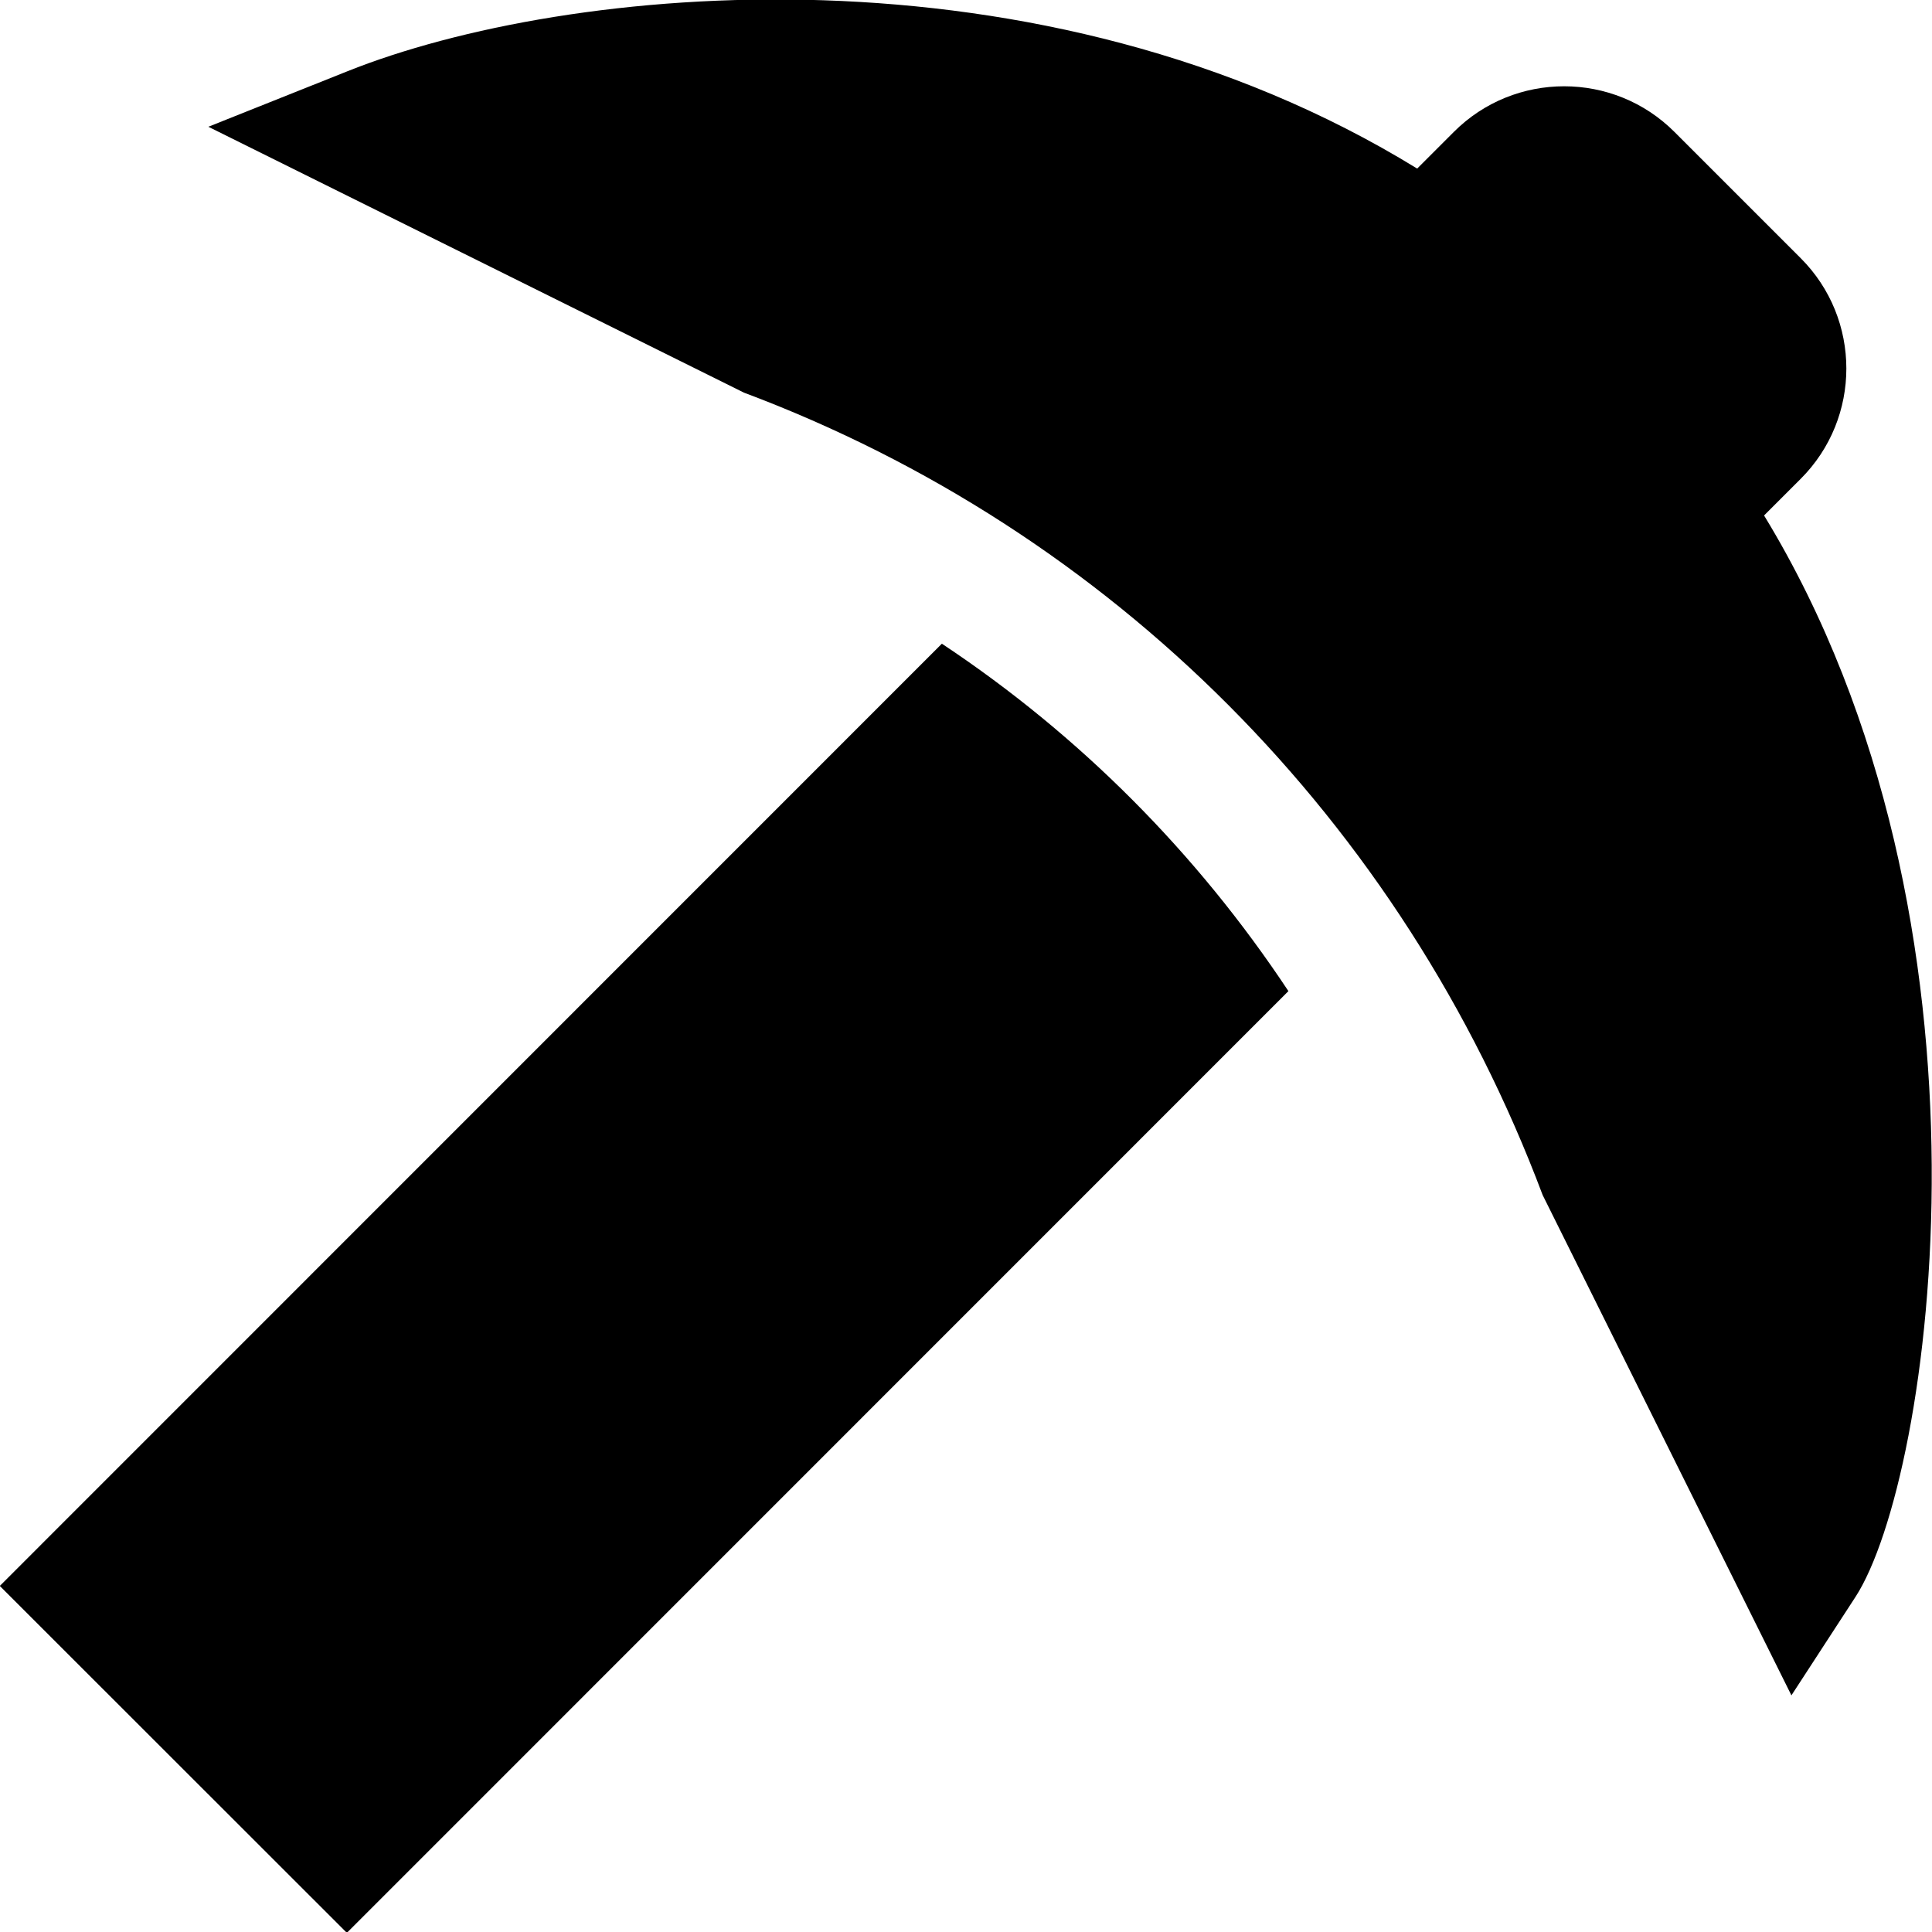
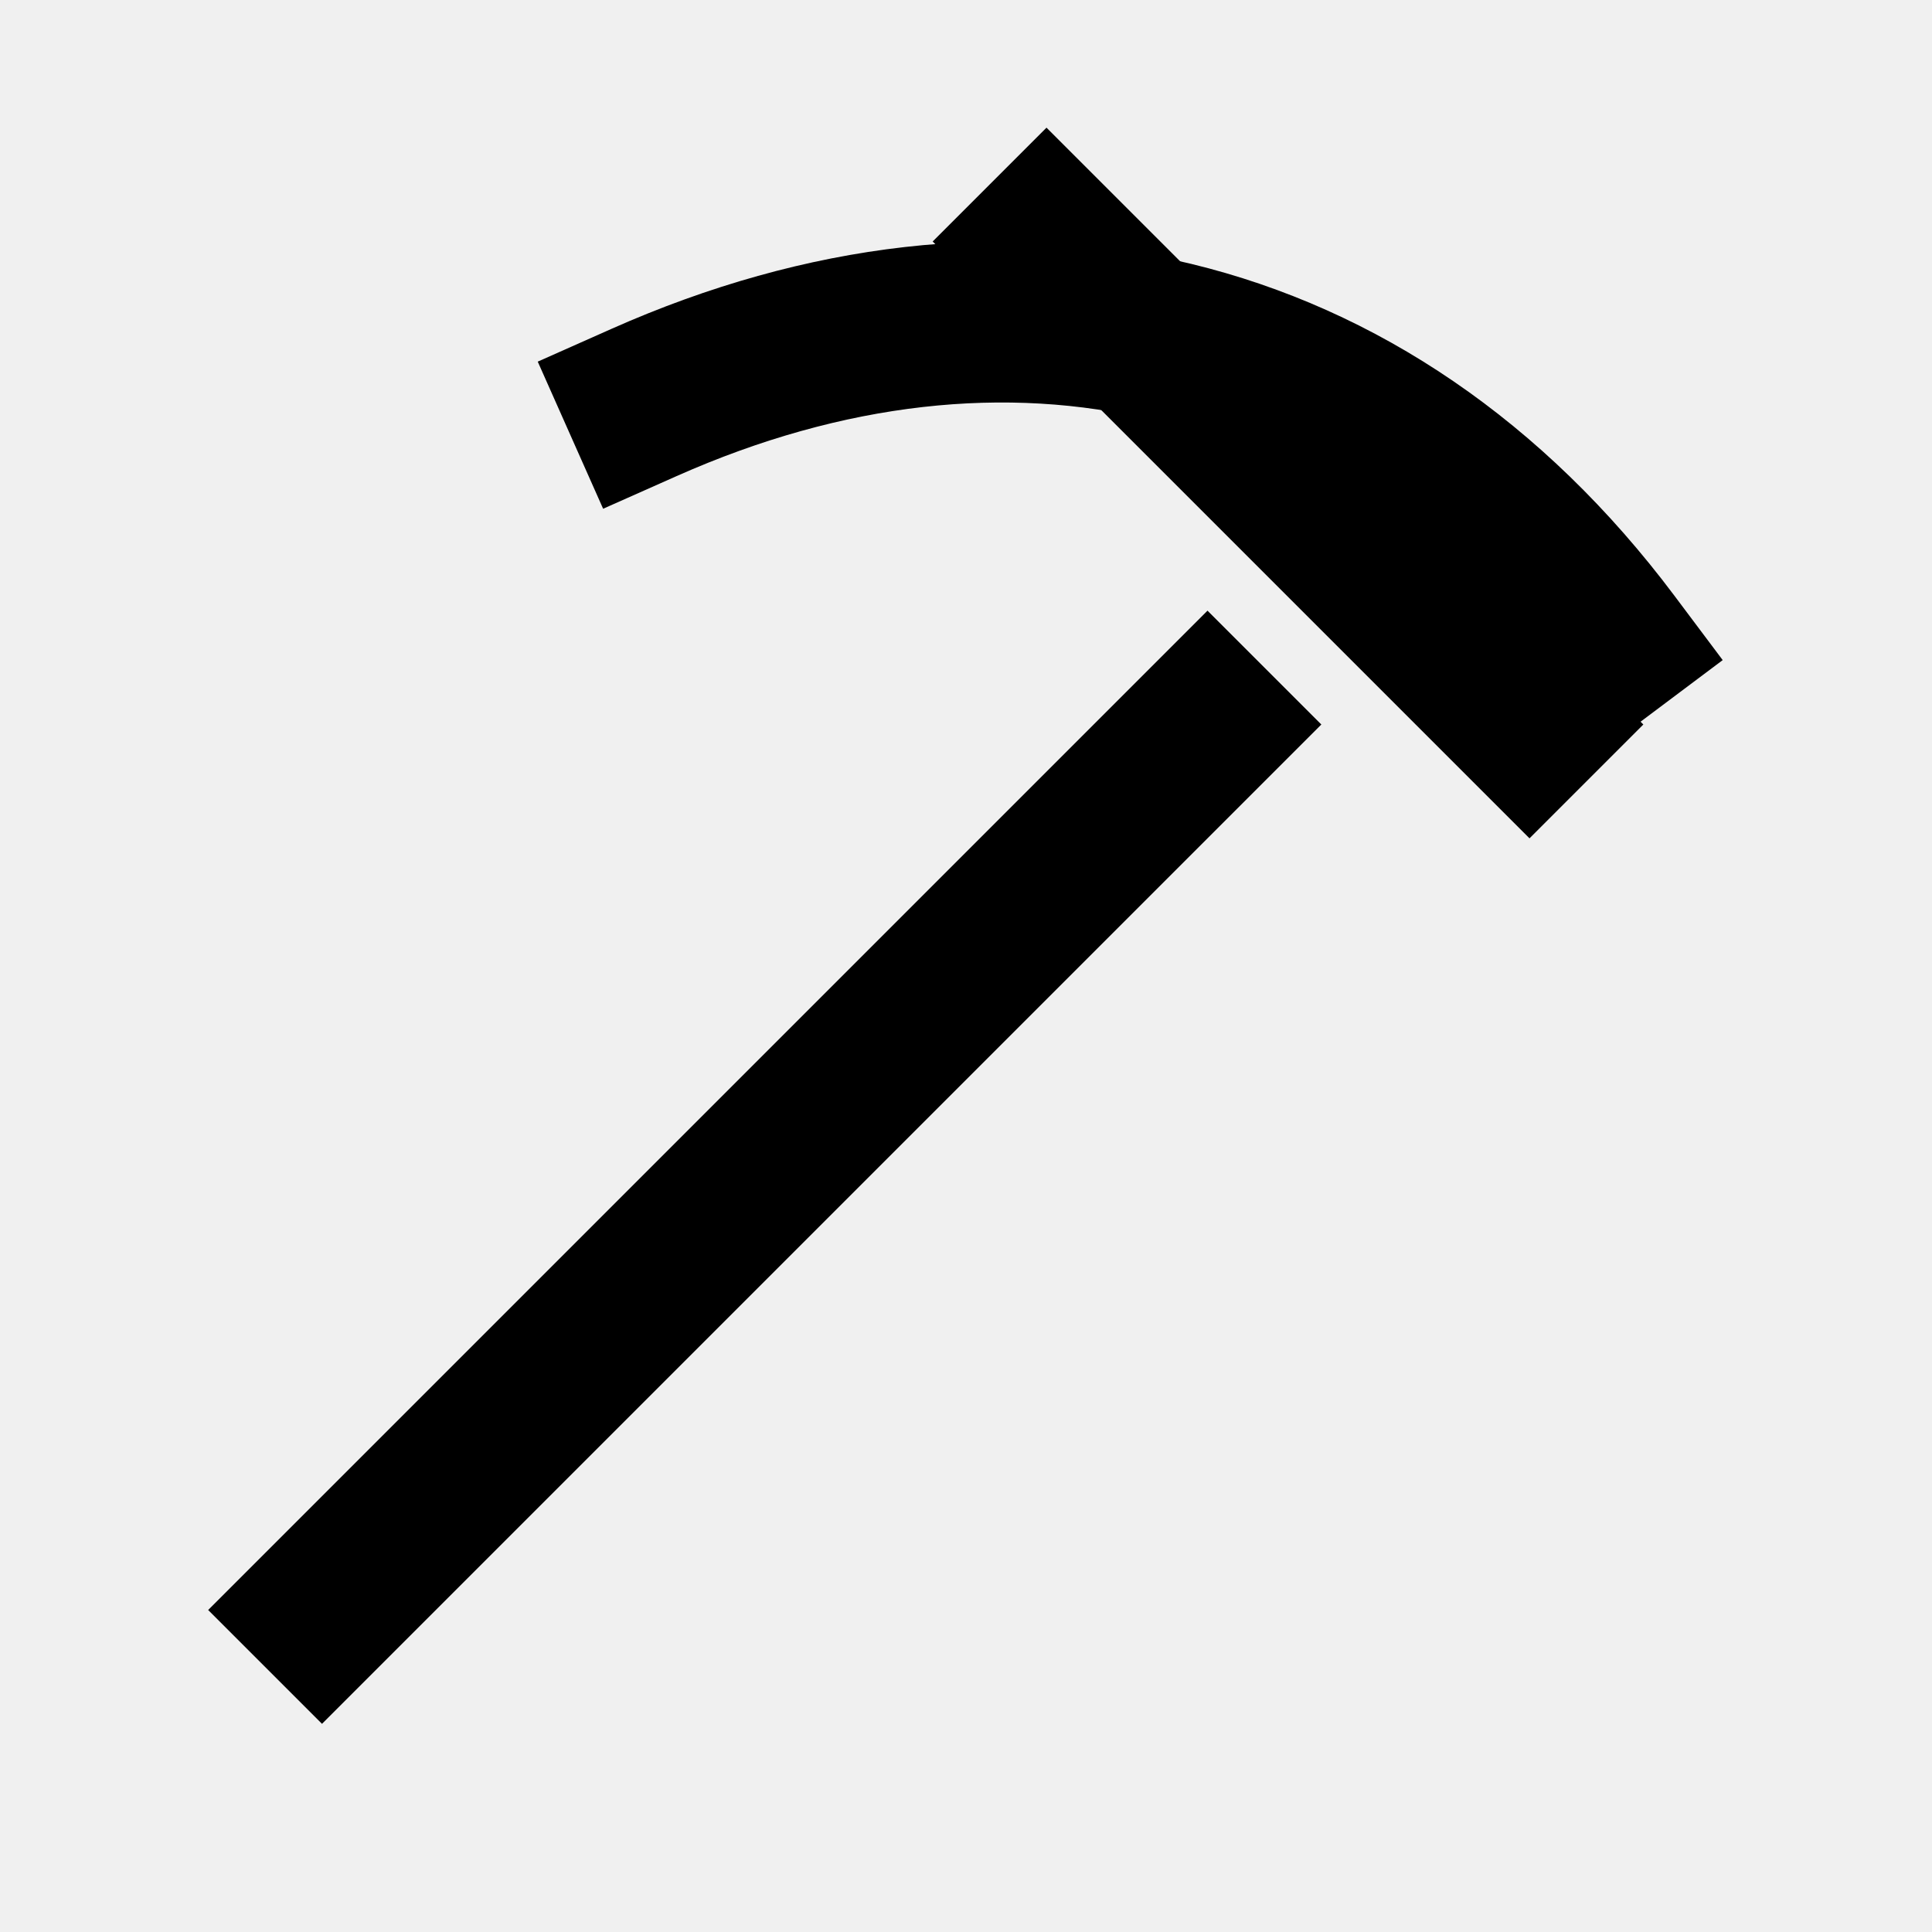
- <svg xmlns="http://www.w3.org/2000/svg" width="2000" zoomAndPan="magnify" viewBox="0 0 1500 1500" height="2000" preserveAspectRatio="xMidYMid meet" version="1.0">
-   <rect x="-150" width="1800" fill="#ffffff" y="-150" height="1800" fill-opacity="1" />
-   <rect x="-150" width="1800" fill="#ffffff" y="-150" height="1800" fill-opacity="1" />
-   <path fill="#000000" d="M 639.277 0.203 C 489.375 -4.758 354.766 21.285 269.578 55.395 L 161.766 98.414 L 577.594 304.84 C 863.359 411.984 1088.461 637.227 1197.684 927.77 L 1390.855 1316.273 L 1440.5 1239.98 C 1500.133 1148.418 1562.574 716.793 1369.617 400.207 L 1398.023 371.797 C 1445.328 324.562 1445.328 247.645 1398.023 200.406 L 1300.086 102.469 C 1252.852 55.164 1175.93 55.164 1128.695 102.469 L 1100.289 130.879 C 954.324 41.117 789.184 5.164 639.277 0.203 Z M 731.262 499.766 L -0.156 1231.324 L 269.305 1500.652 L 1000.32 769.5 C 929.191 662.148 837.855 570.48 731.262 499.766 Z M 731.262 499.766 " fill-opacity="1" fill-rule="nonzero" />
+ <svg xmlns="http://www.w3.org/2000/svg" viewBox="0 0 24 24" width="24" height="24" fill="none" stroke="currentColor" stroke-width="2" stroke-linecap="square" stroke-linejoin="miter" stroke-miterlimit="4">
+   <path d="M4 20 15 9" />
+   <path d="M8 5c4.5-2 9-1 12 3" />
+   <path d="M13 3l6 6" />
</svg>
